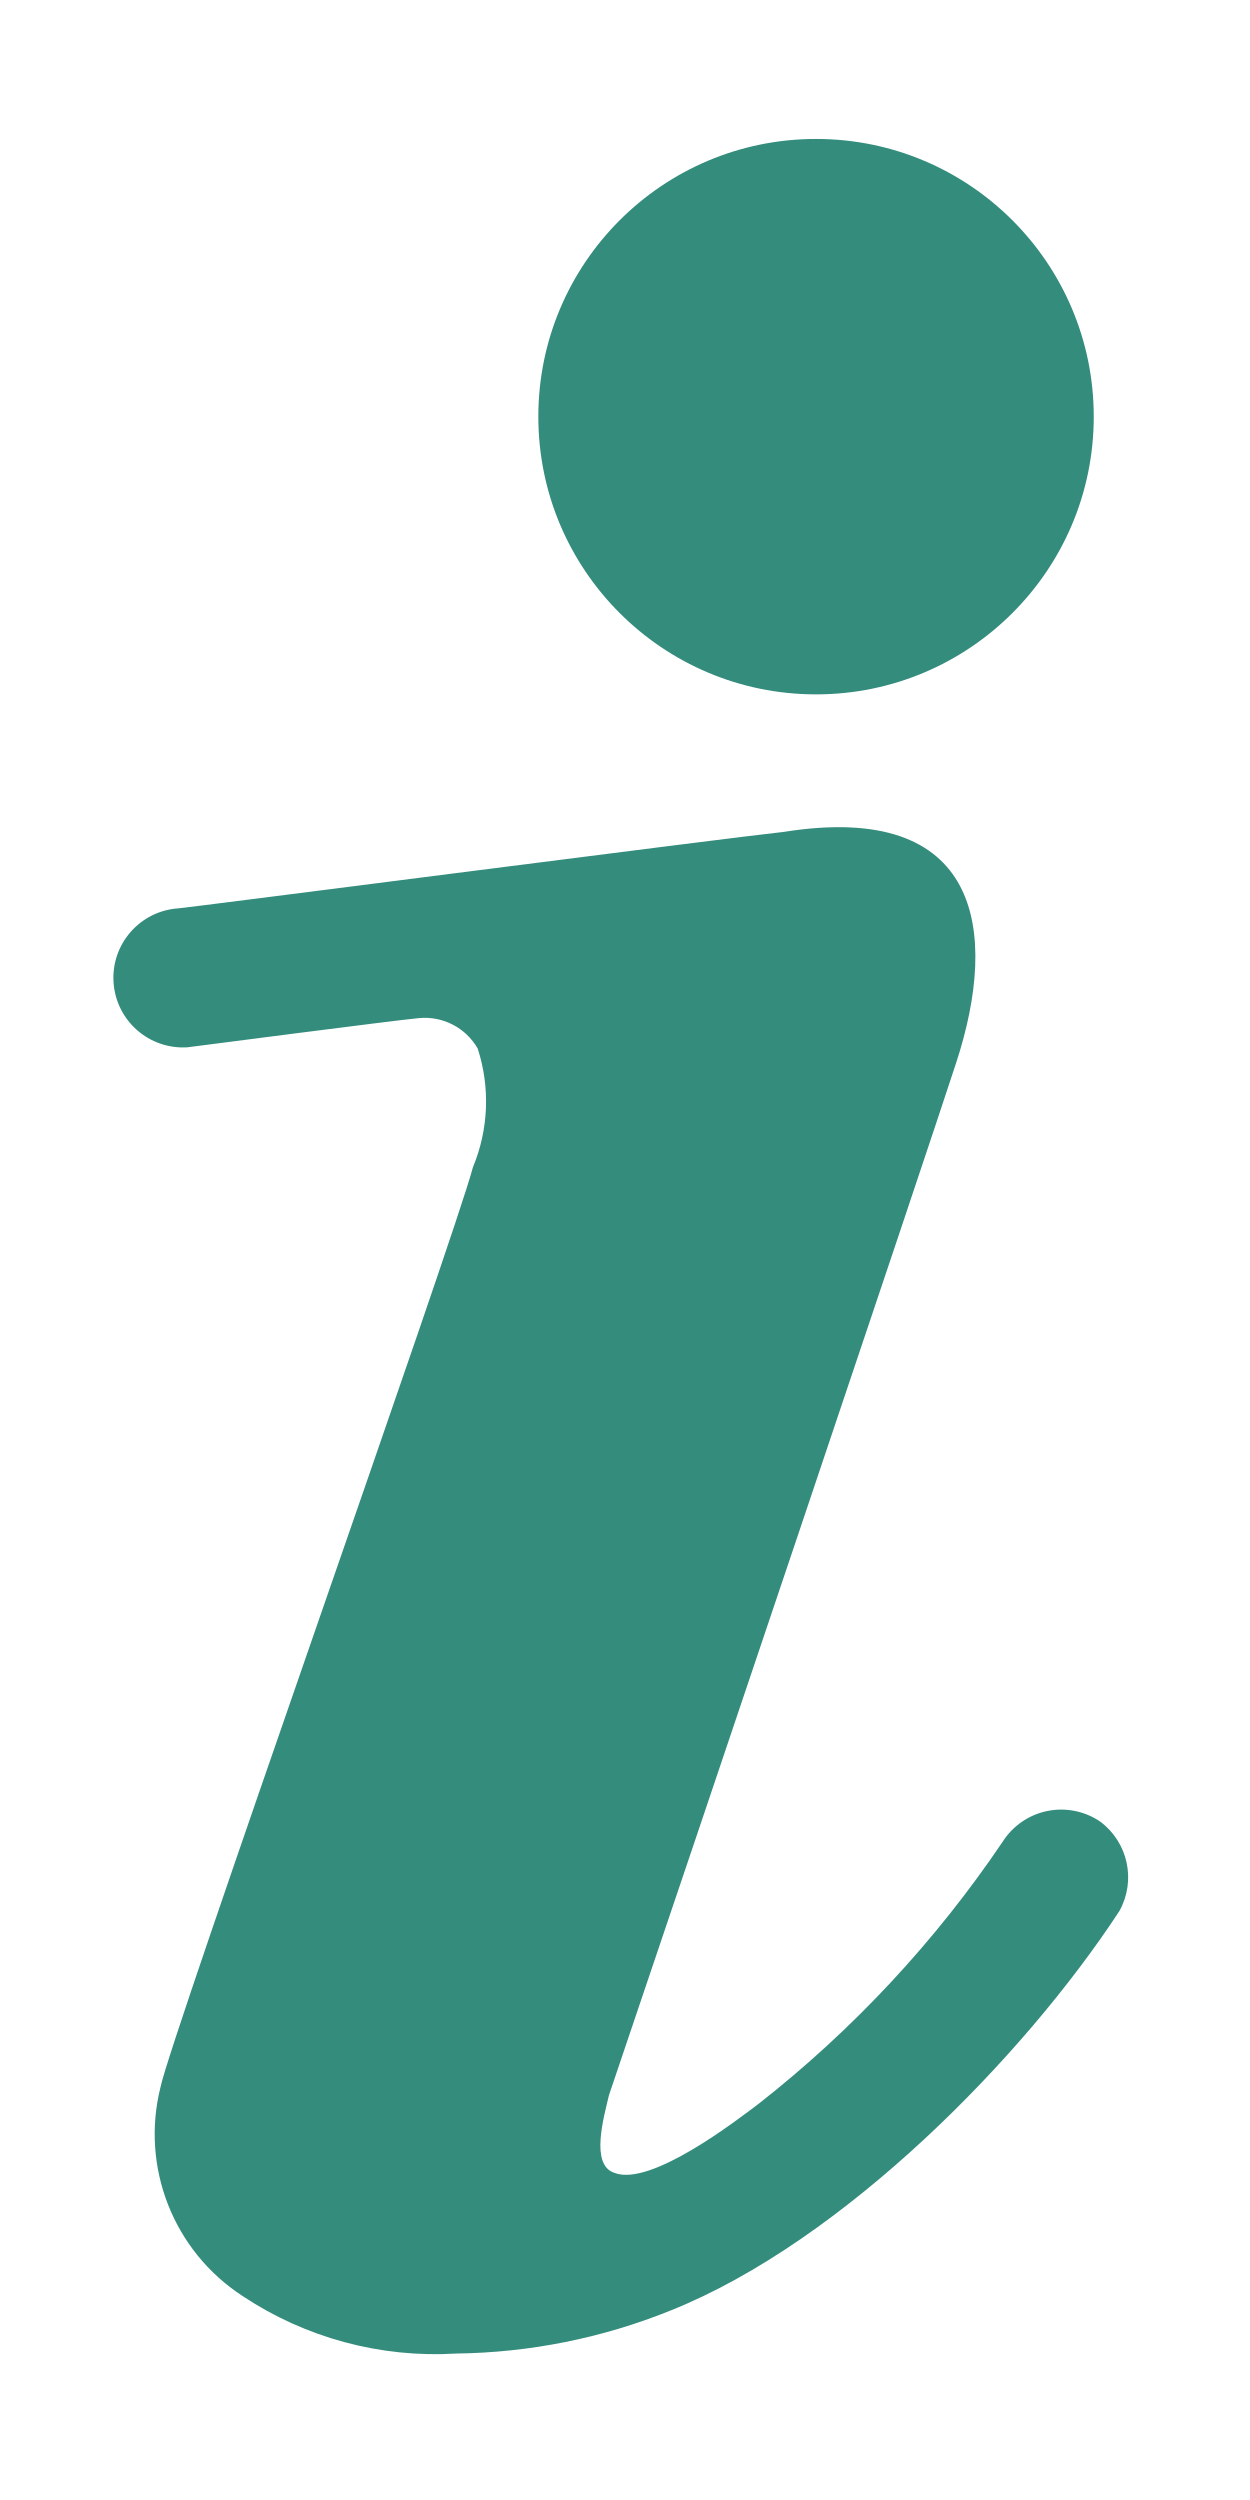
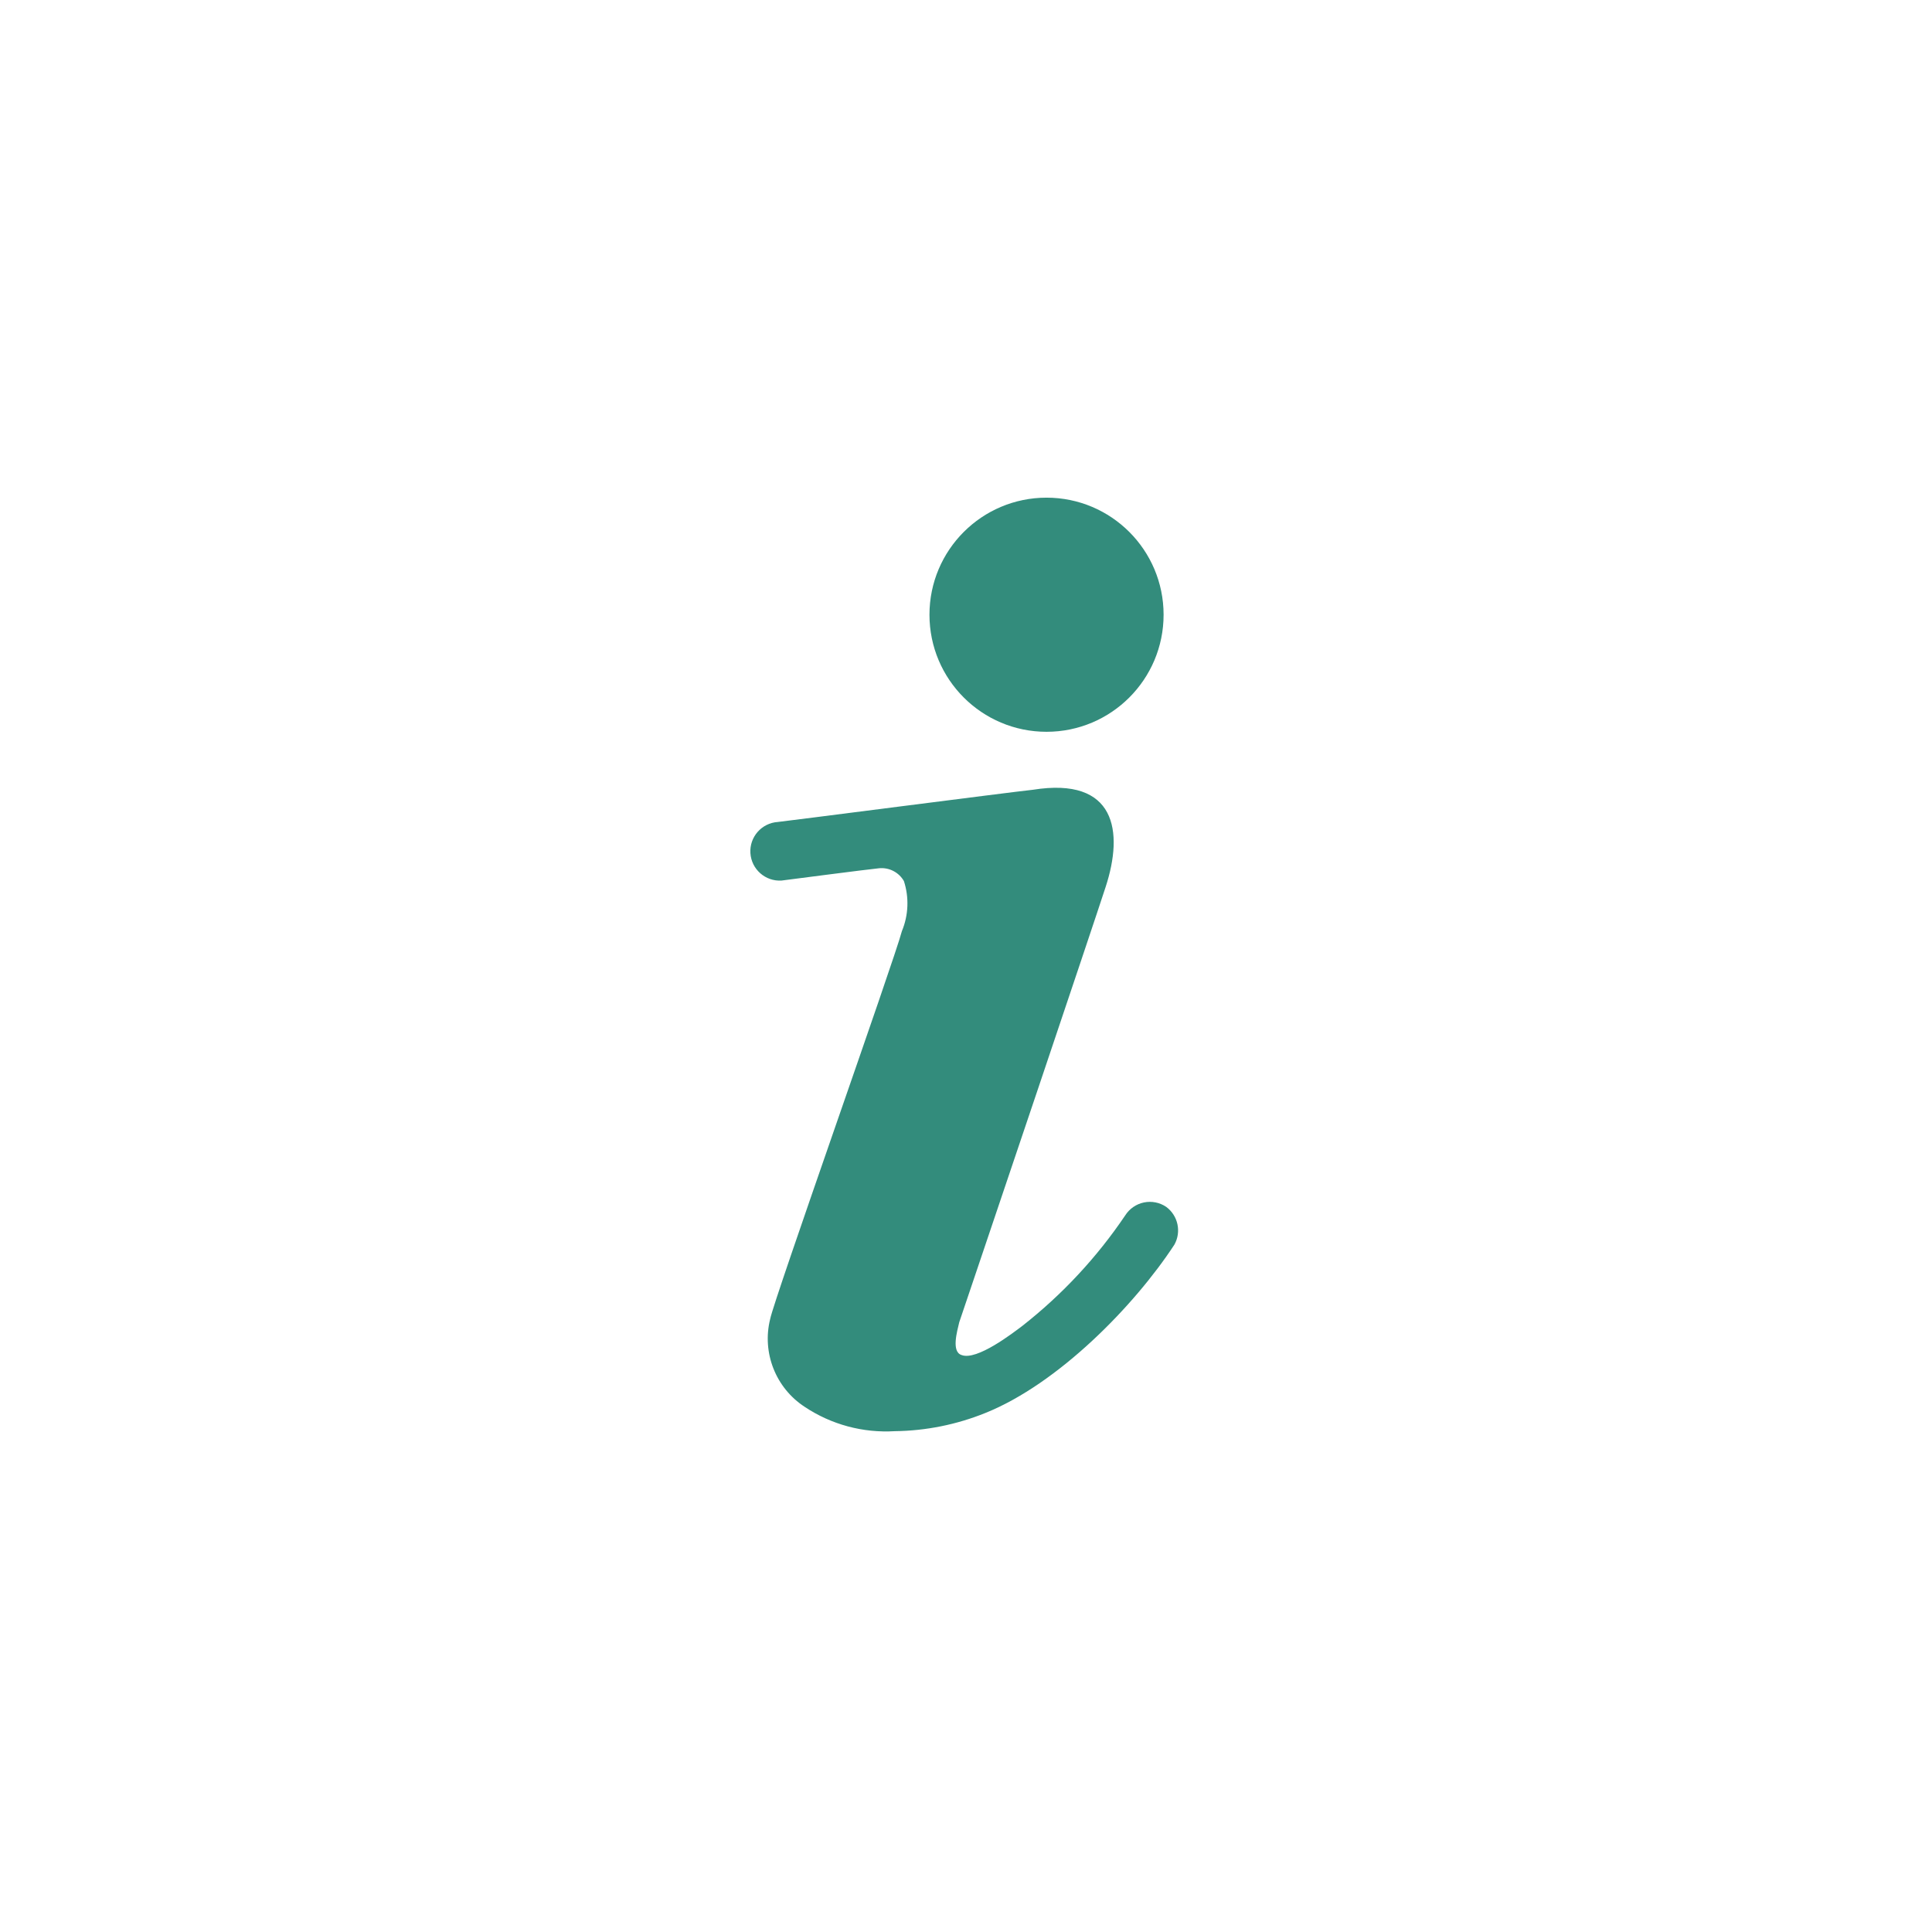
- <svg xmlns="http://www.w3.org/2000/svg" width="6" height="12" fill="none">
-   <path d="M3.917 3.333a1.333 1.333 0 100-2.666 1.333 1.333 0 000 2.666zM5.28 8.743a.333.333 0 00-.467.097 5.533 5.533 0 01-1.17 1.257c-.11.083-.52.4-.693.333-.12-.037-.05-.273-.027-.373l.177-.524c.073-.213 1.35-4 1.49-4.433.207-.633.117-1.257-.827-1.107-.256.027-2.86.364-2.906.367a.334.334 0 00.043.667s1-.13 1.11-.14a.293.293 0 01.283.146.823.823 0 01-.023.57C2.183 5.937.813 9.797.77 10.02a.927.927 0 00.393 1c.303.202.664.299 1.027.277a2.842 2.842 0 001.03-.207c.83-.333 1.697-1.22 2.153-1.917a.333.333 0 00-.093-.43z" fill="#338C7C" />
+ <svg xmlns="http://www.w3.org/2000/svg" width="22" height="22" fill="none">
+   <circle cx="11" cy="11" r="11" />
+   <path d="M11.917 8.333a1.333 1.333 0 100-2.666 1.333 1.333 0 000 2.666zM13.28 13.743a.332.332 0 00-.467.097 5.532 5.532 0 01-1.17 1.257c-.11.083-.52.4-.693.333-.12-.037-.05-.273-.027-.373l.177-.524c.073-.213 1.35-4 1.49-4.433.207-.633.117-1.257-.827-1.107-.256.027-2.86.364-2.906.367a.334.334 0 00.043.667s1-.13 1.11-.14a.293.293 0 01.283.146.824.824 0 01-.023.57c-.087.334-1.457 4.194-1.5 4.417a.927.927 0 00.393 1c.303.202.664.299 1.027.277a2.842 2.842 0 001.03-.207c.83-.333 1.697-1.22 2.153-1.917a.333.333 0 00-.093-.43z" fill="#338C7C" />
</svg>
